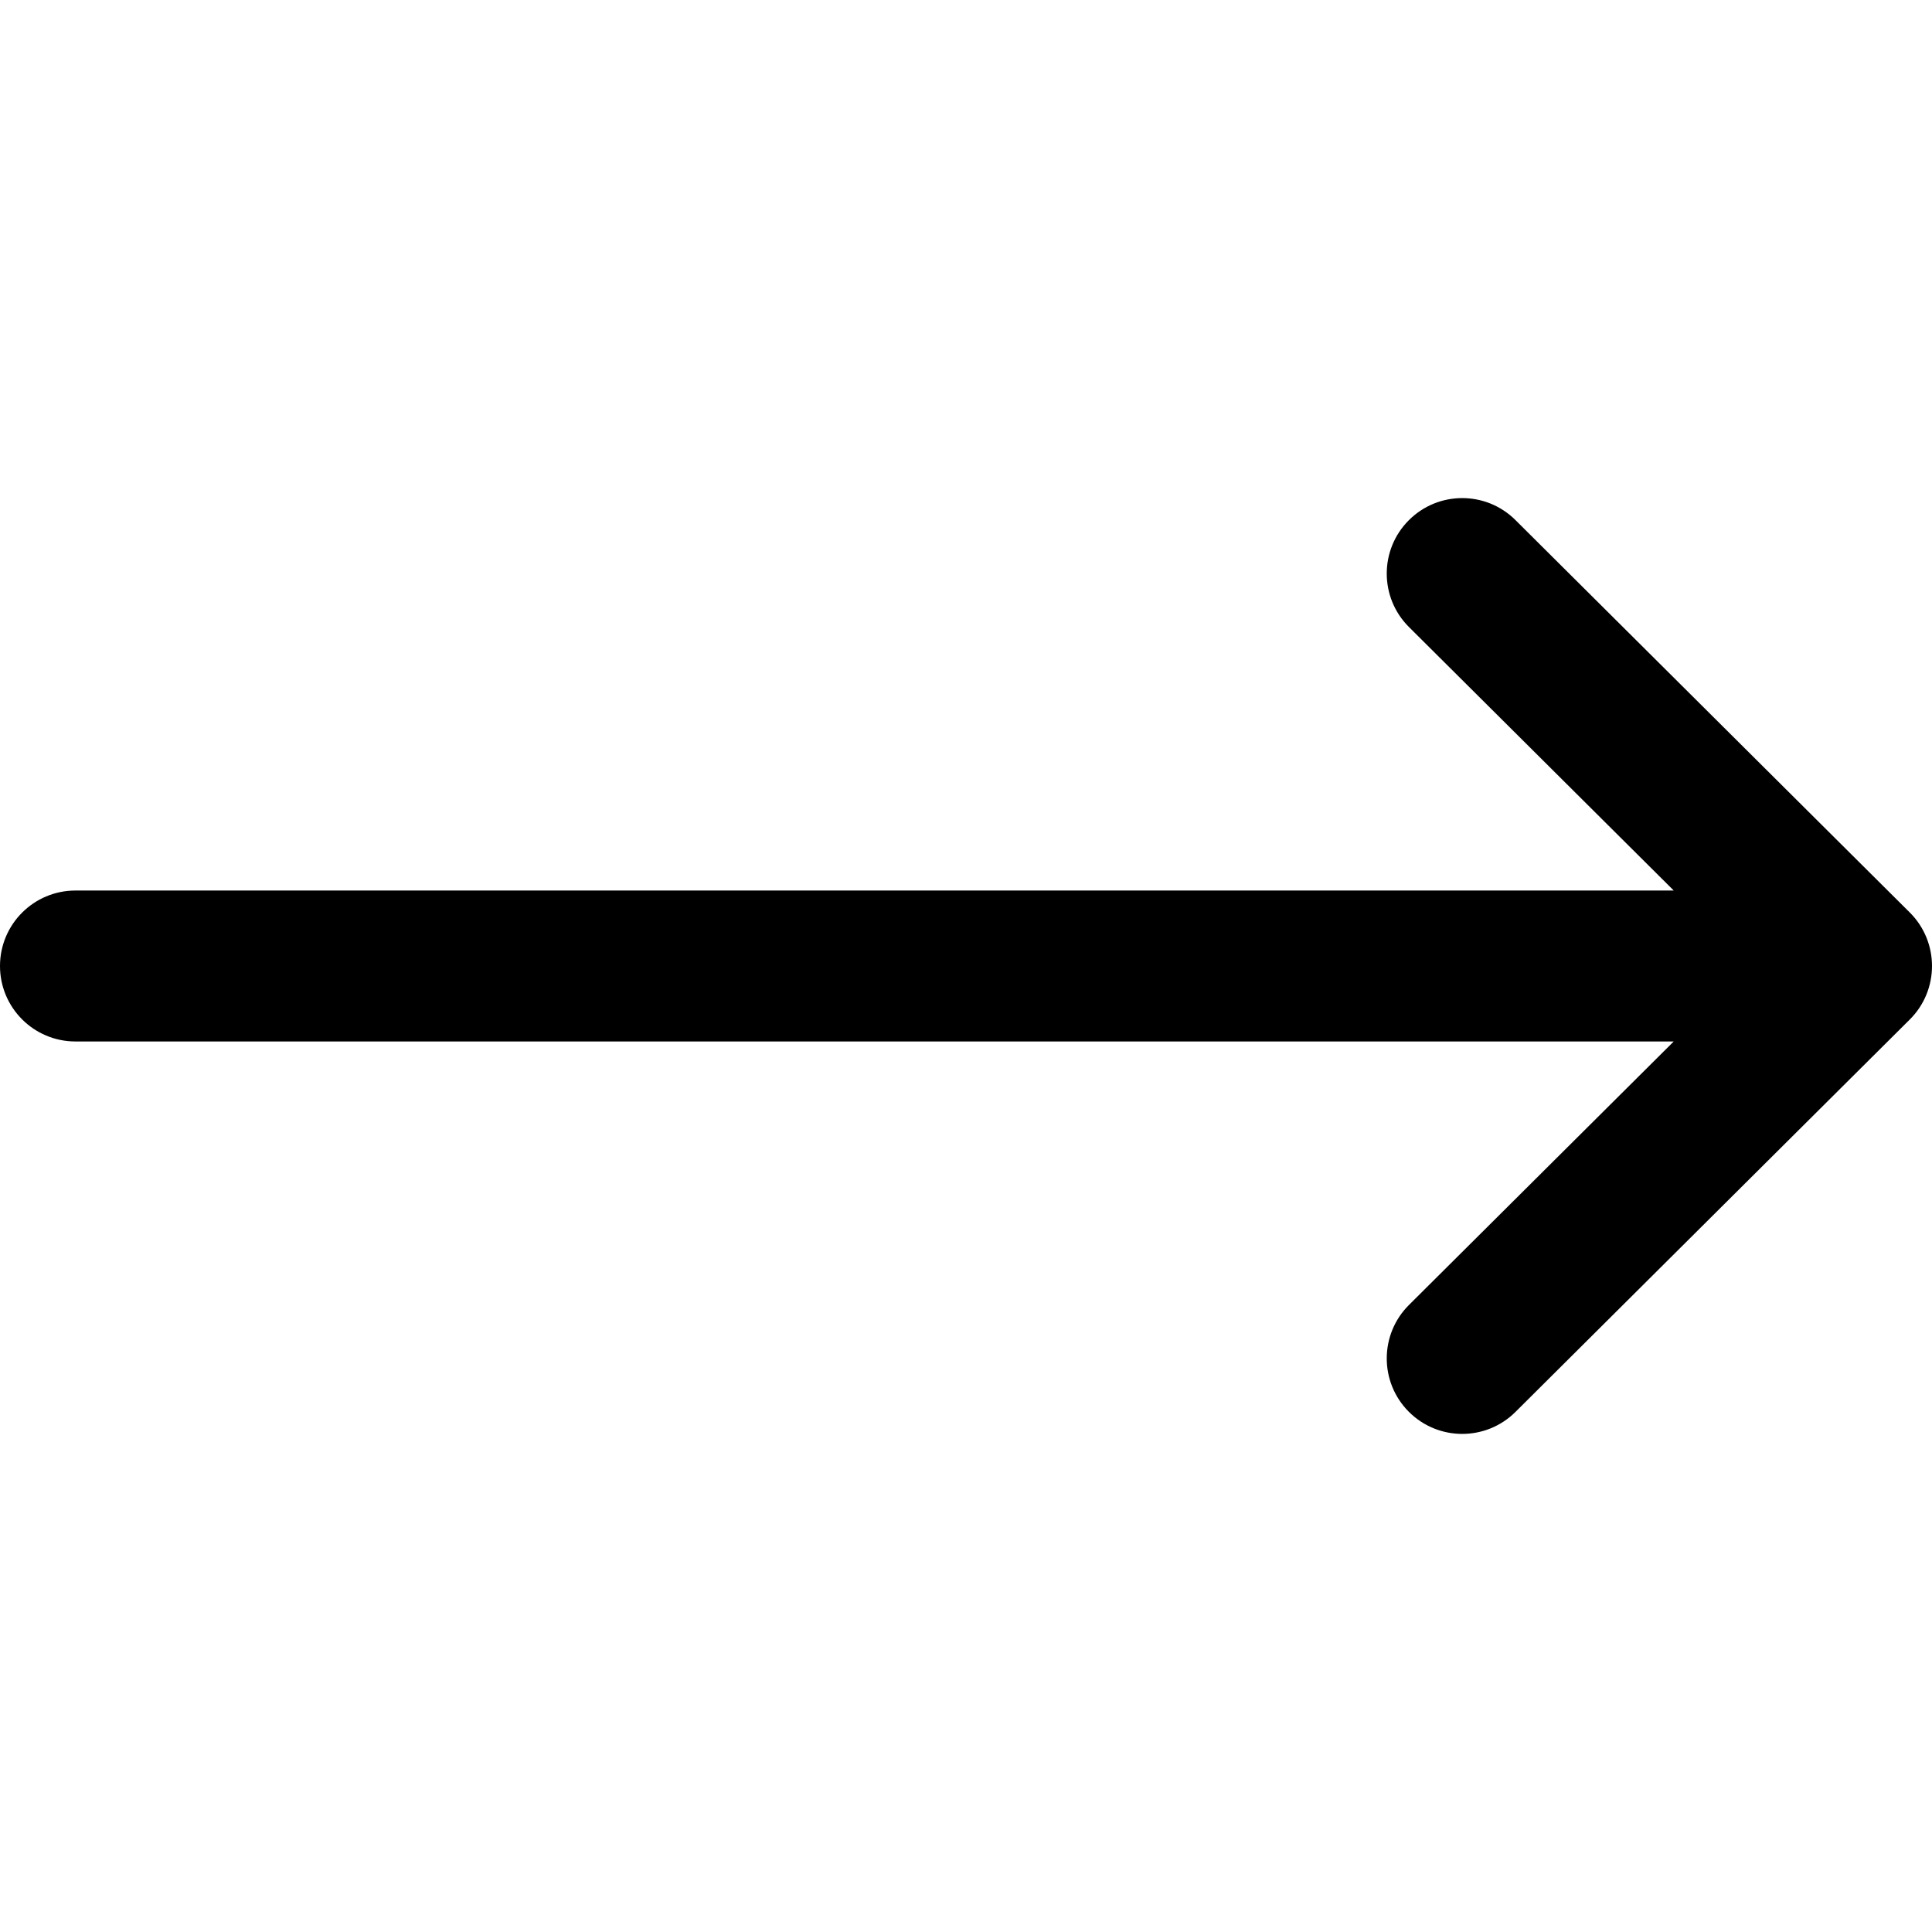
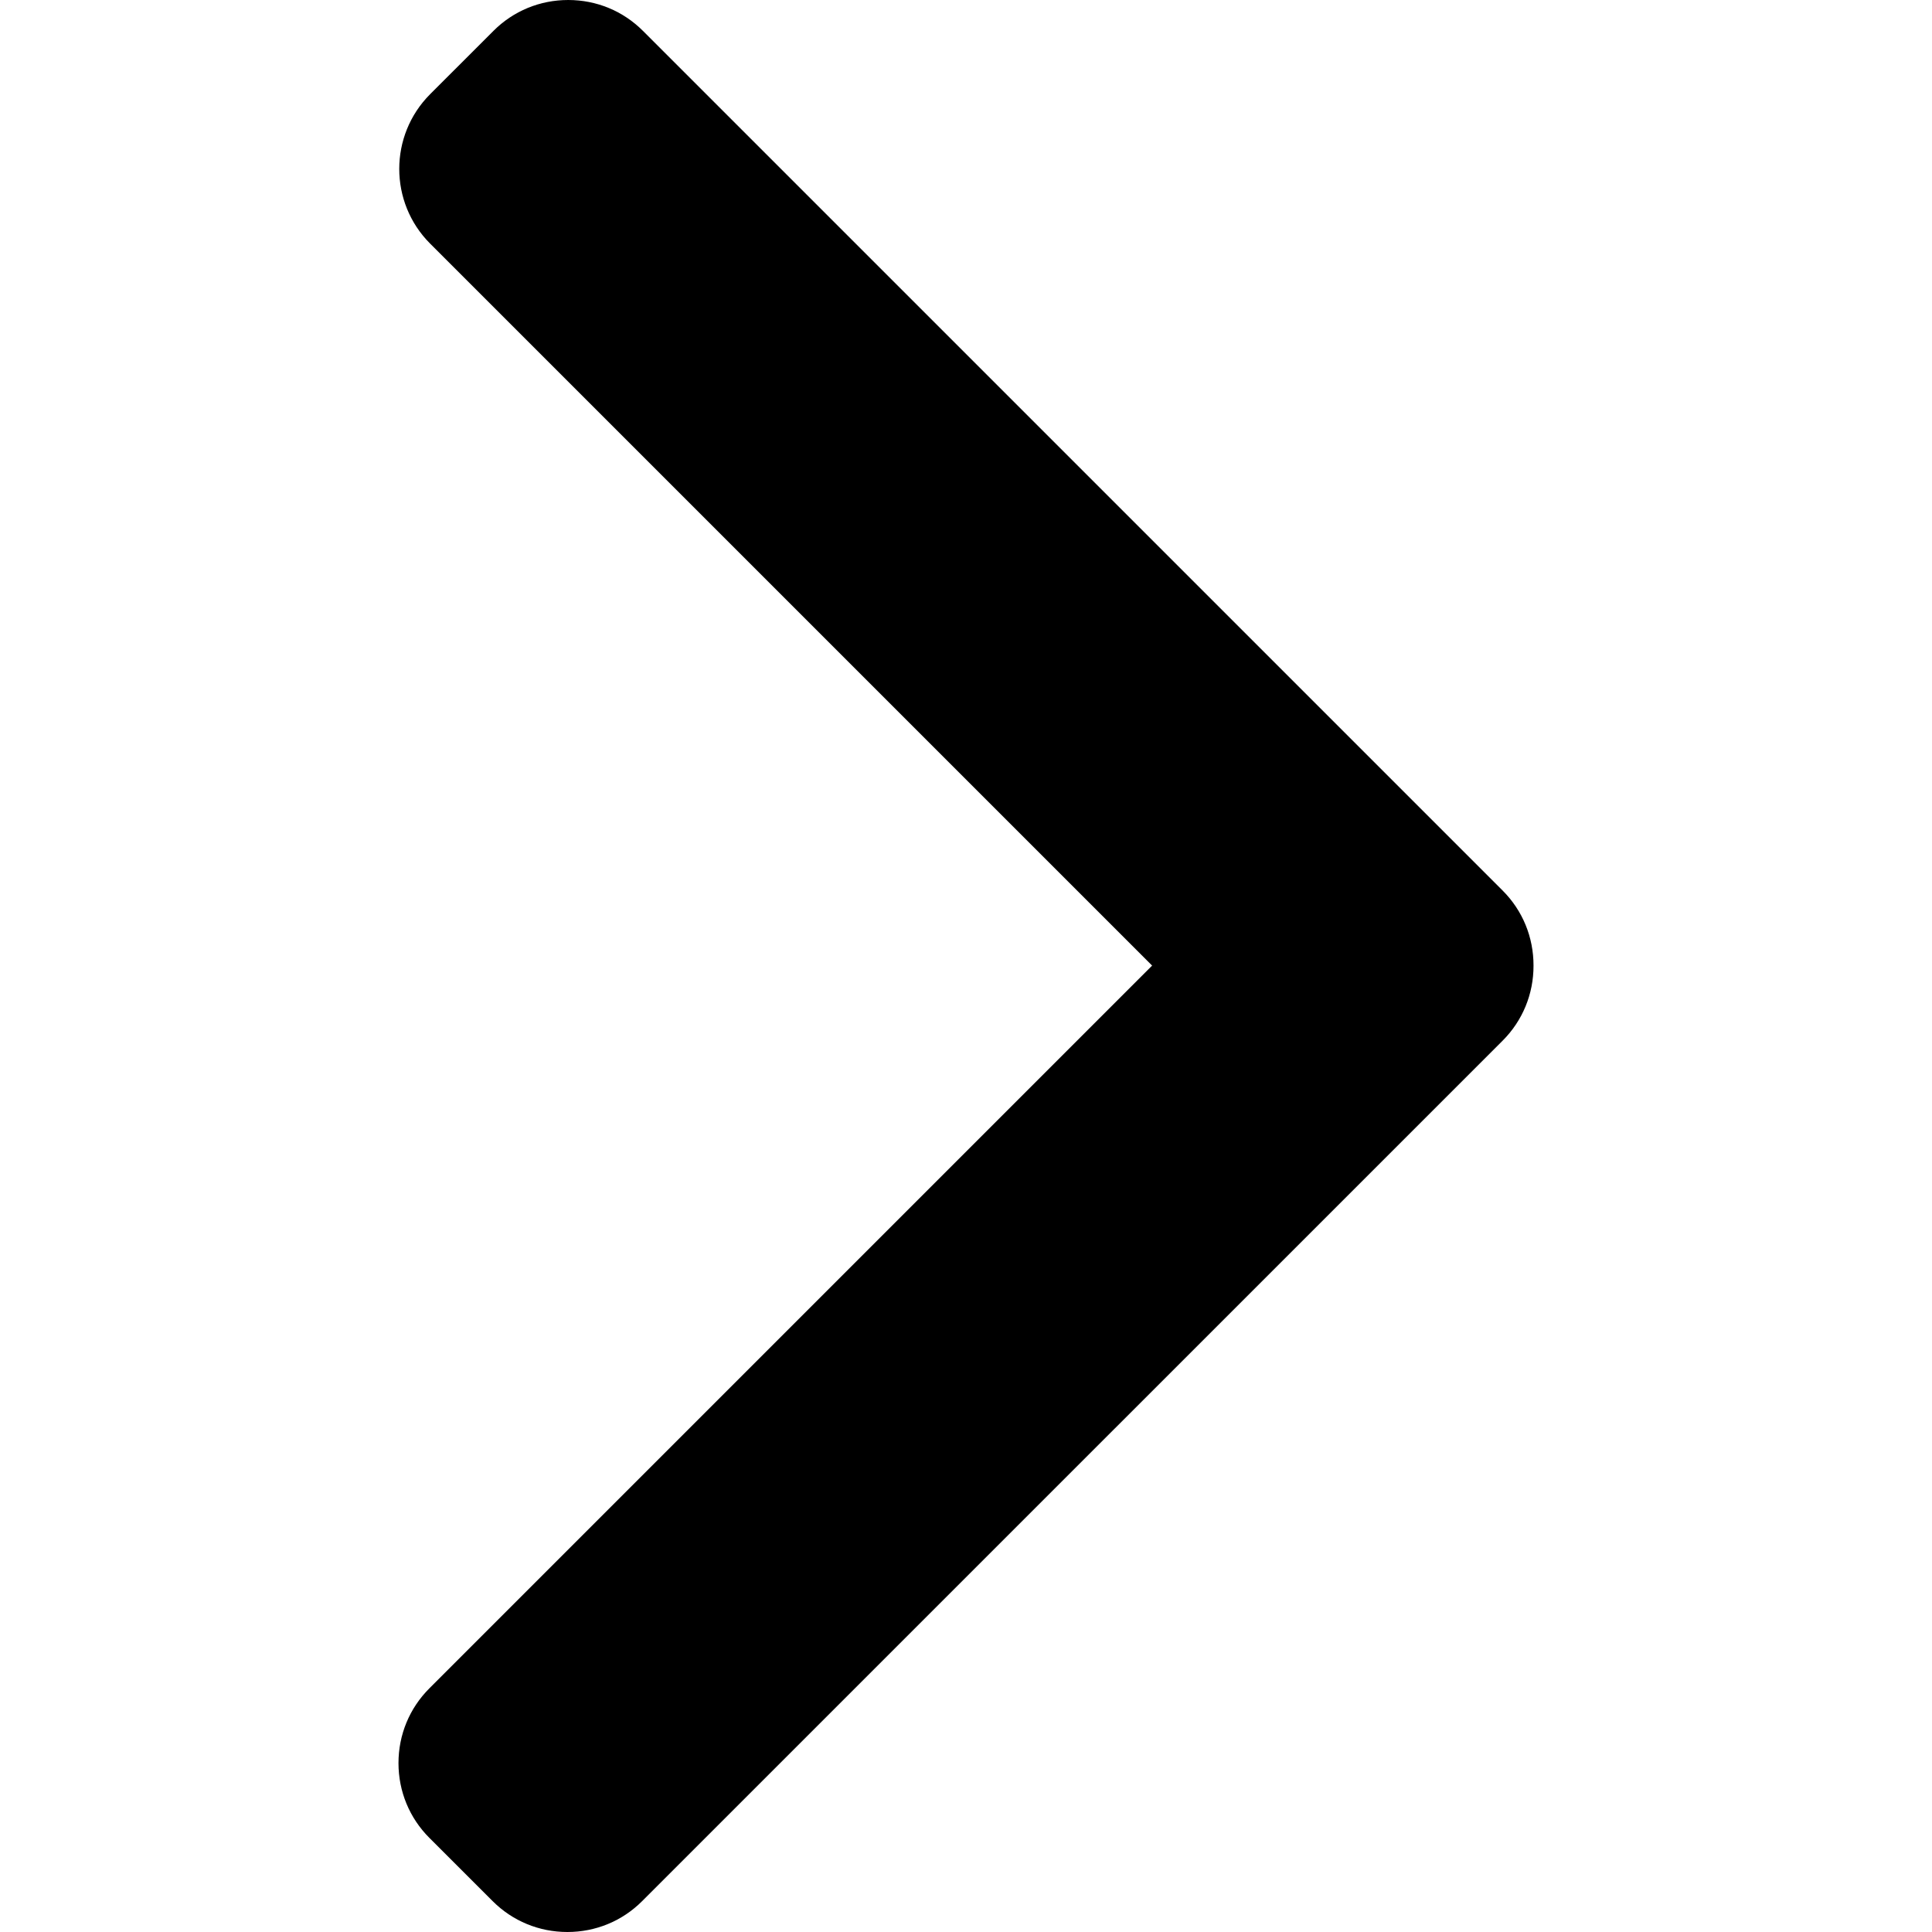
- <svg xmlns="http://www.w3.org/2000/svg" version="1.1" id="Capa_1" x="0px" y="0px" viewBox="0 0 512 512" style="enable-background:new 0 0 512 512;" xml:space="preserve">
+ <svg xmlns="http://www.w3.org/2000/svg" version="1.1" id="Layer_1" x="0px" y="0px" viewBox="0 0 492.004 492.004" style="enable-background:new 0 0 492.004 492.004;" xml:space="preserve">
  <g>
    <g>
-       <path d="M506.134,241.843c-0.006-0.006-0.011-0.013-0.018-0.019l-104.504-104c-7.829-7.791-20.492-7.762-28.285,0.068    c-7.792,7.829-7.762,20.492,0.067,28.284L443.558,236H20c-11.046,0-20,8.954-20,20c0,11.046,8.954,20,20,20h423.557    l-70.162,69.824c-7.829,7.792-7.859,20.455-0.067,28.284c7.793,7.831,20.457,7.858,28.285,0.068l104.504-104    c0.006-0.006,0.011-0.013,0.018-0.019C513.968,262.339,513.943,249.635,506.134,241.843z" />
+       <path d="M382.678,226.804L163.73,7.86C158.666,2.792,151.906,0,144.698,0s-13.968,2.792-19.032,7.86l-16.124,16.12    c-10.492,10.504-10.492,27.576,0,38.064L293.398,245.9l-184.06,184.06c-5.064,5.068-7.86,11.824-7.86,19.028    c0,7.212,2.796,13.968,7.86,19.04l16.124,16.116c5.068,5.068,11.824,7.86,19.032,7.86s13.968-2.792,19.032-7.86L382.678,265    c5.076-5.084,7.864-11.872,7.848-19.088C390.542,238.668,387.754,231.884,382.678,226.804z" />
    </g>
  </g>
  <g>
</g>
  <g>
</g>
  <g>
</g>
  <g>
</g>
  <g>
</g>
  <g>
</g>
  <g>
</g>
  <g>
</g>
  <g>
</g>
  <g>
</g>
  <g>
</g>
  <g>
</g>
  <g>
</g>
  <g>
</g>
  <g>
</g>
</svg>
